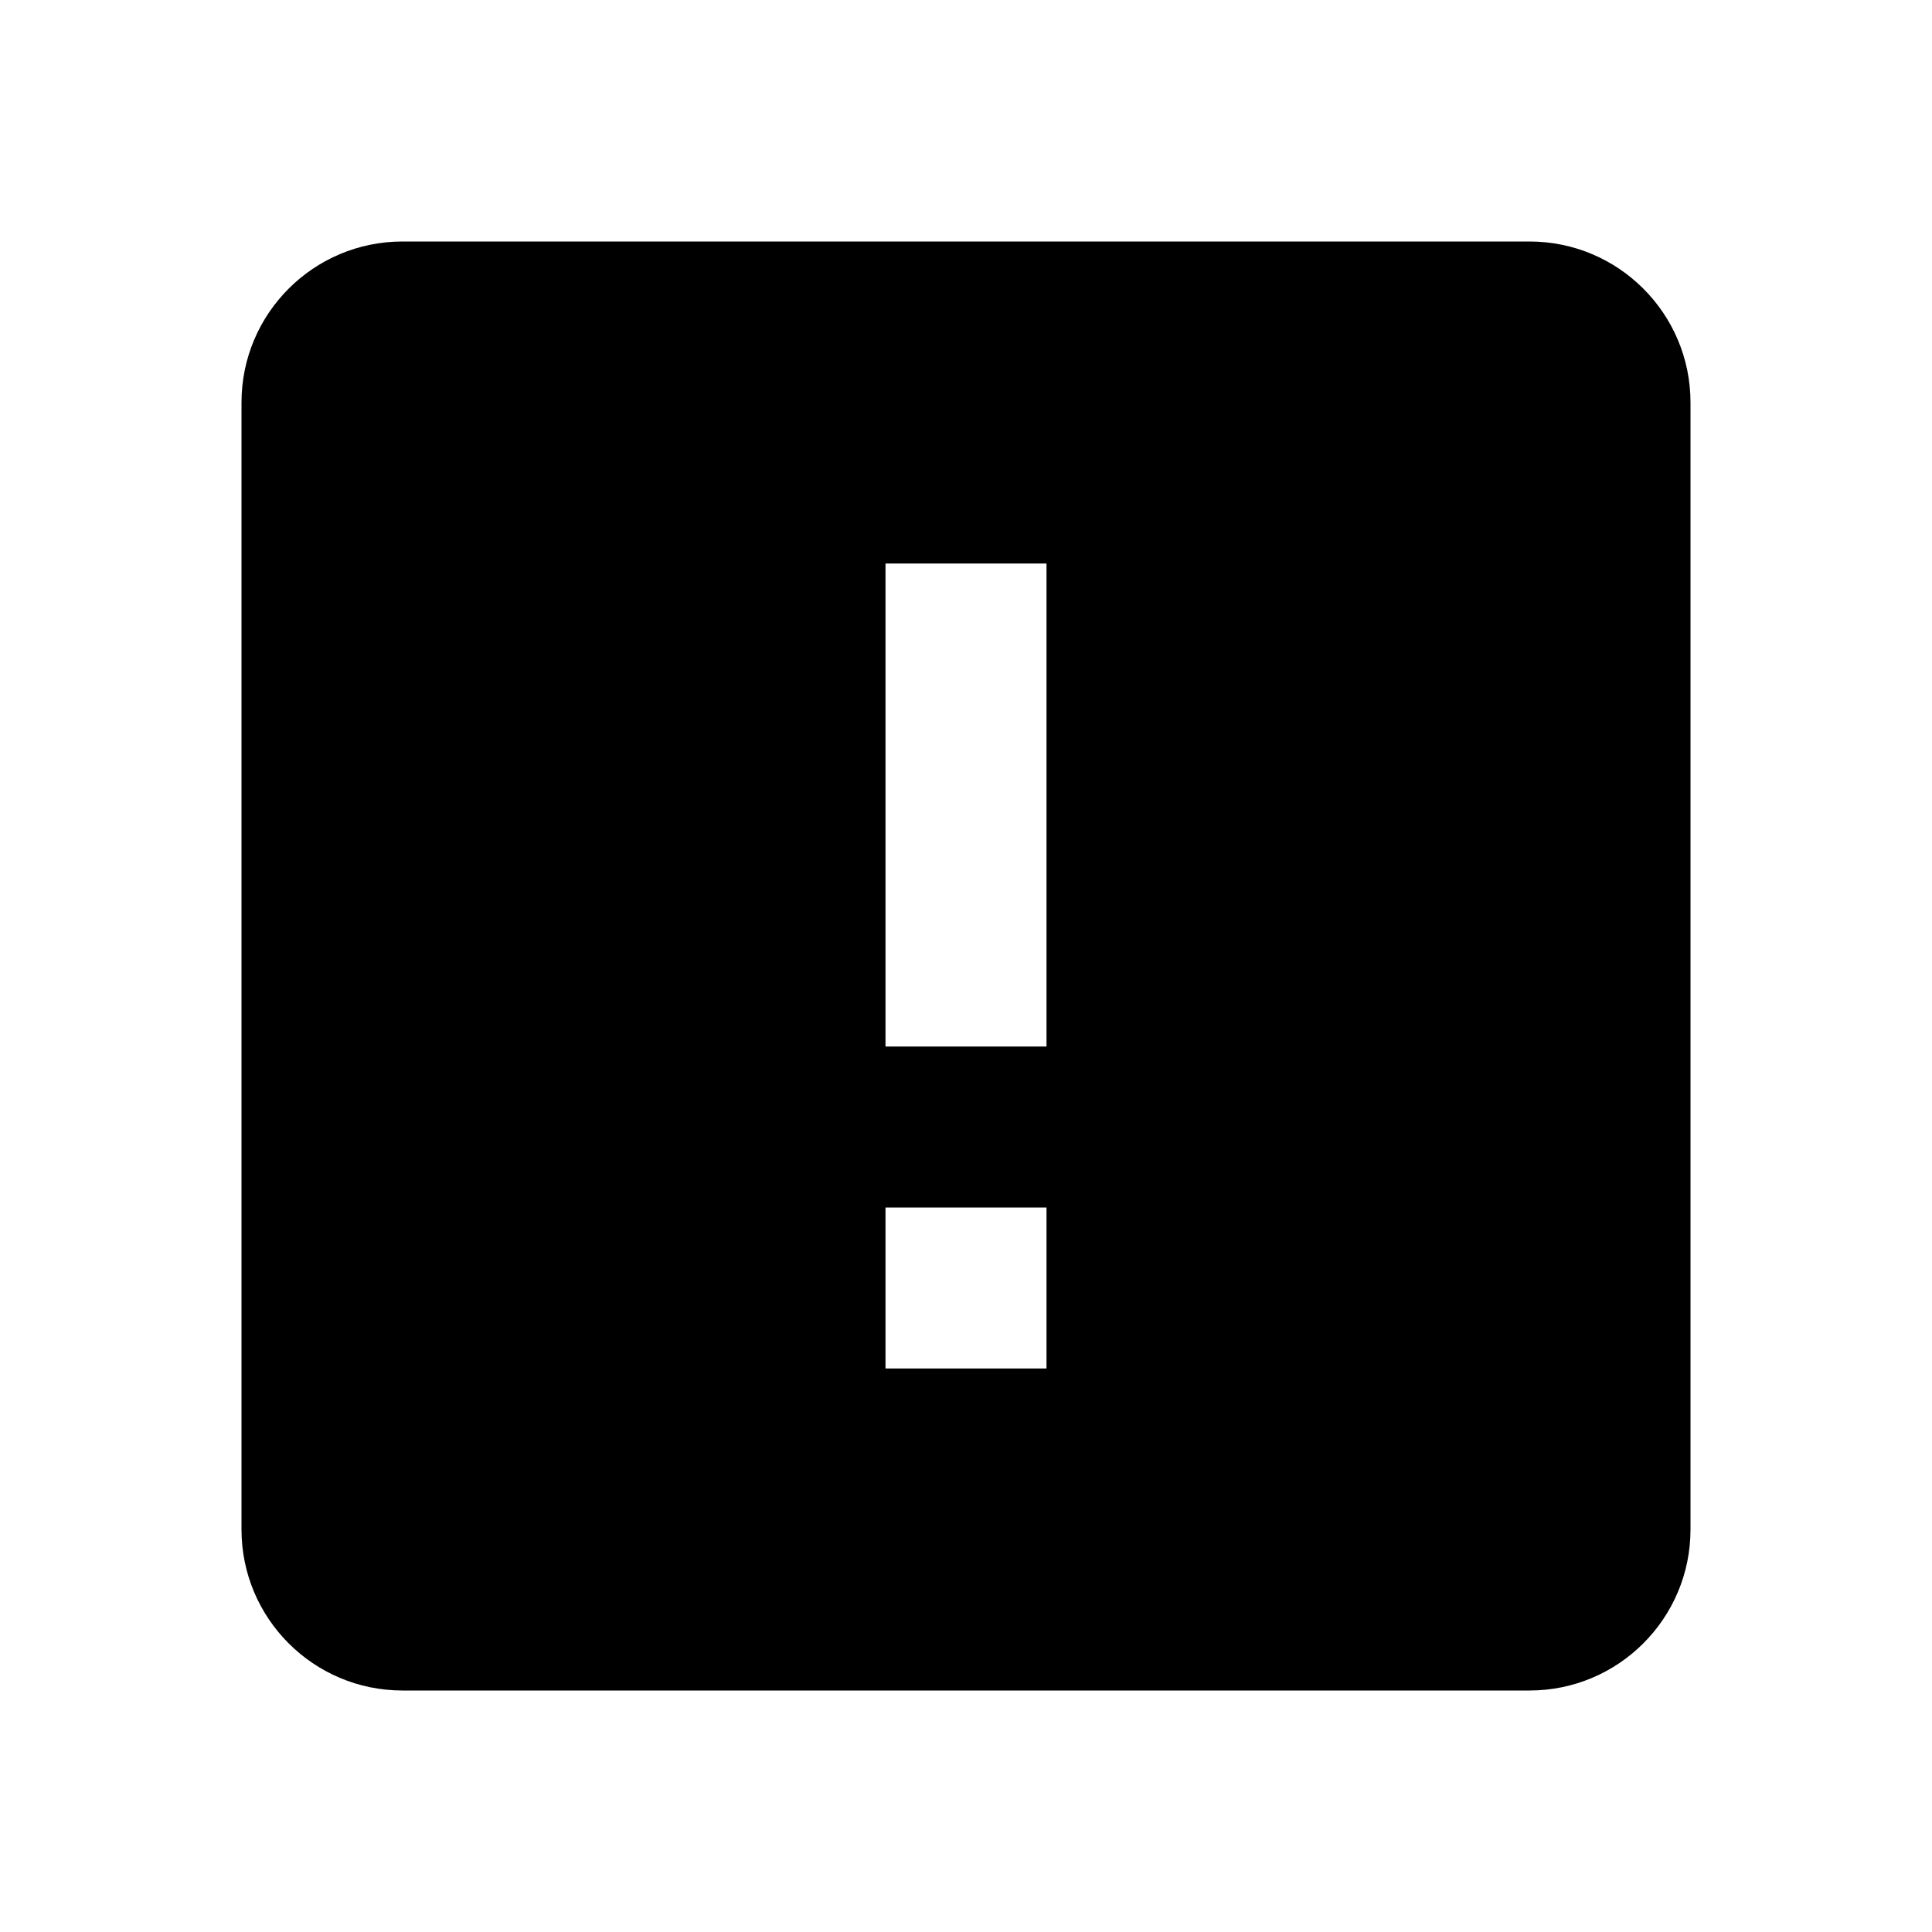
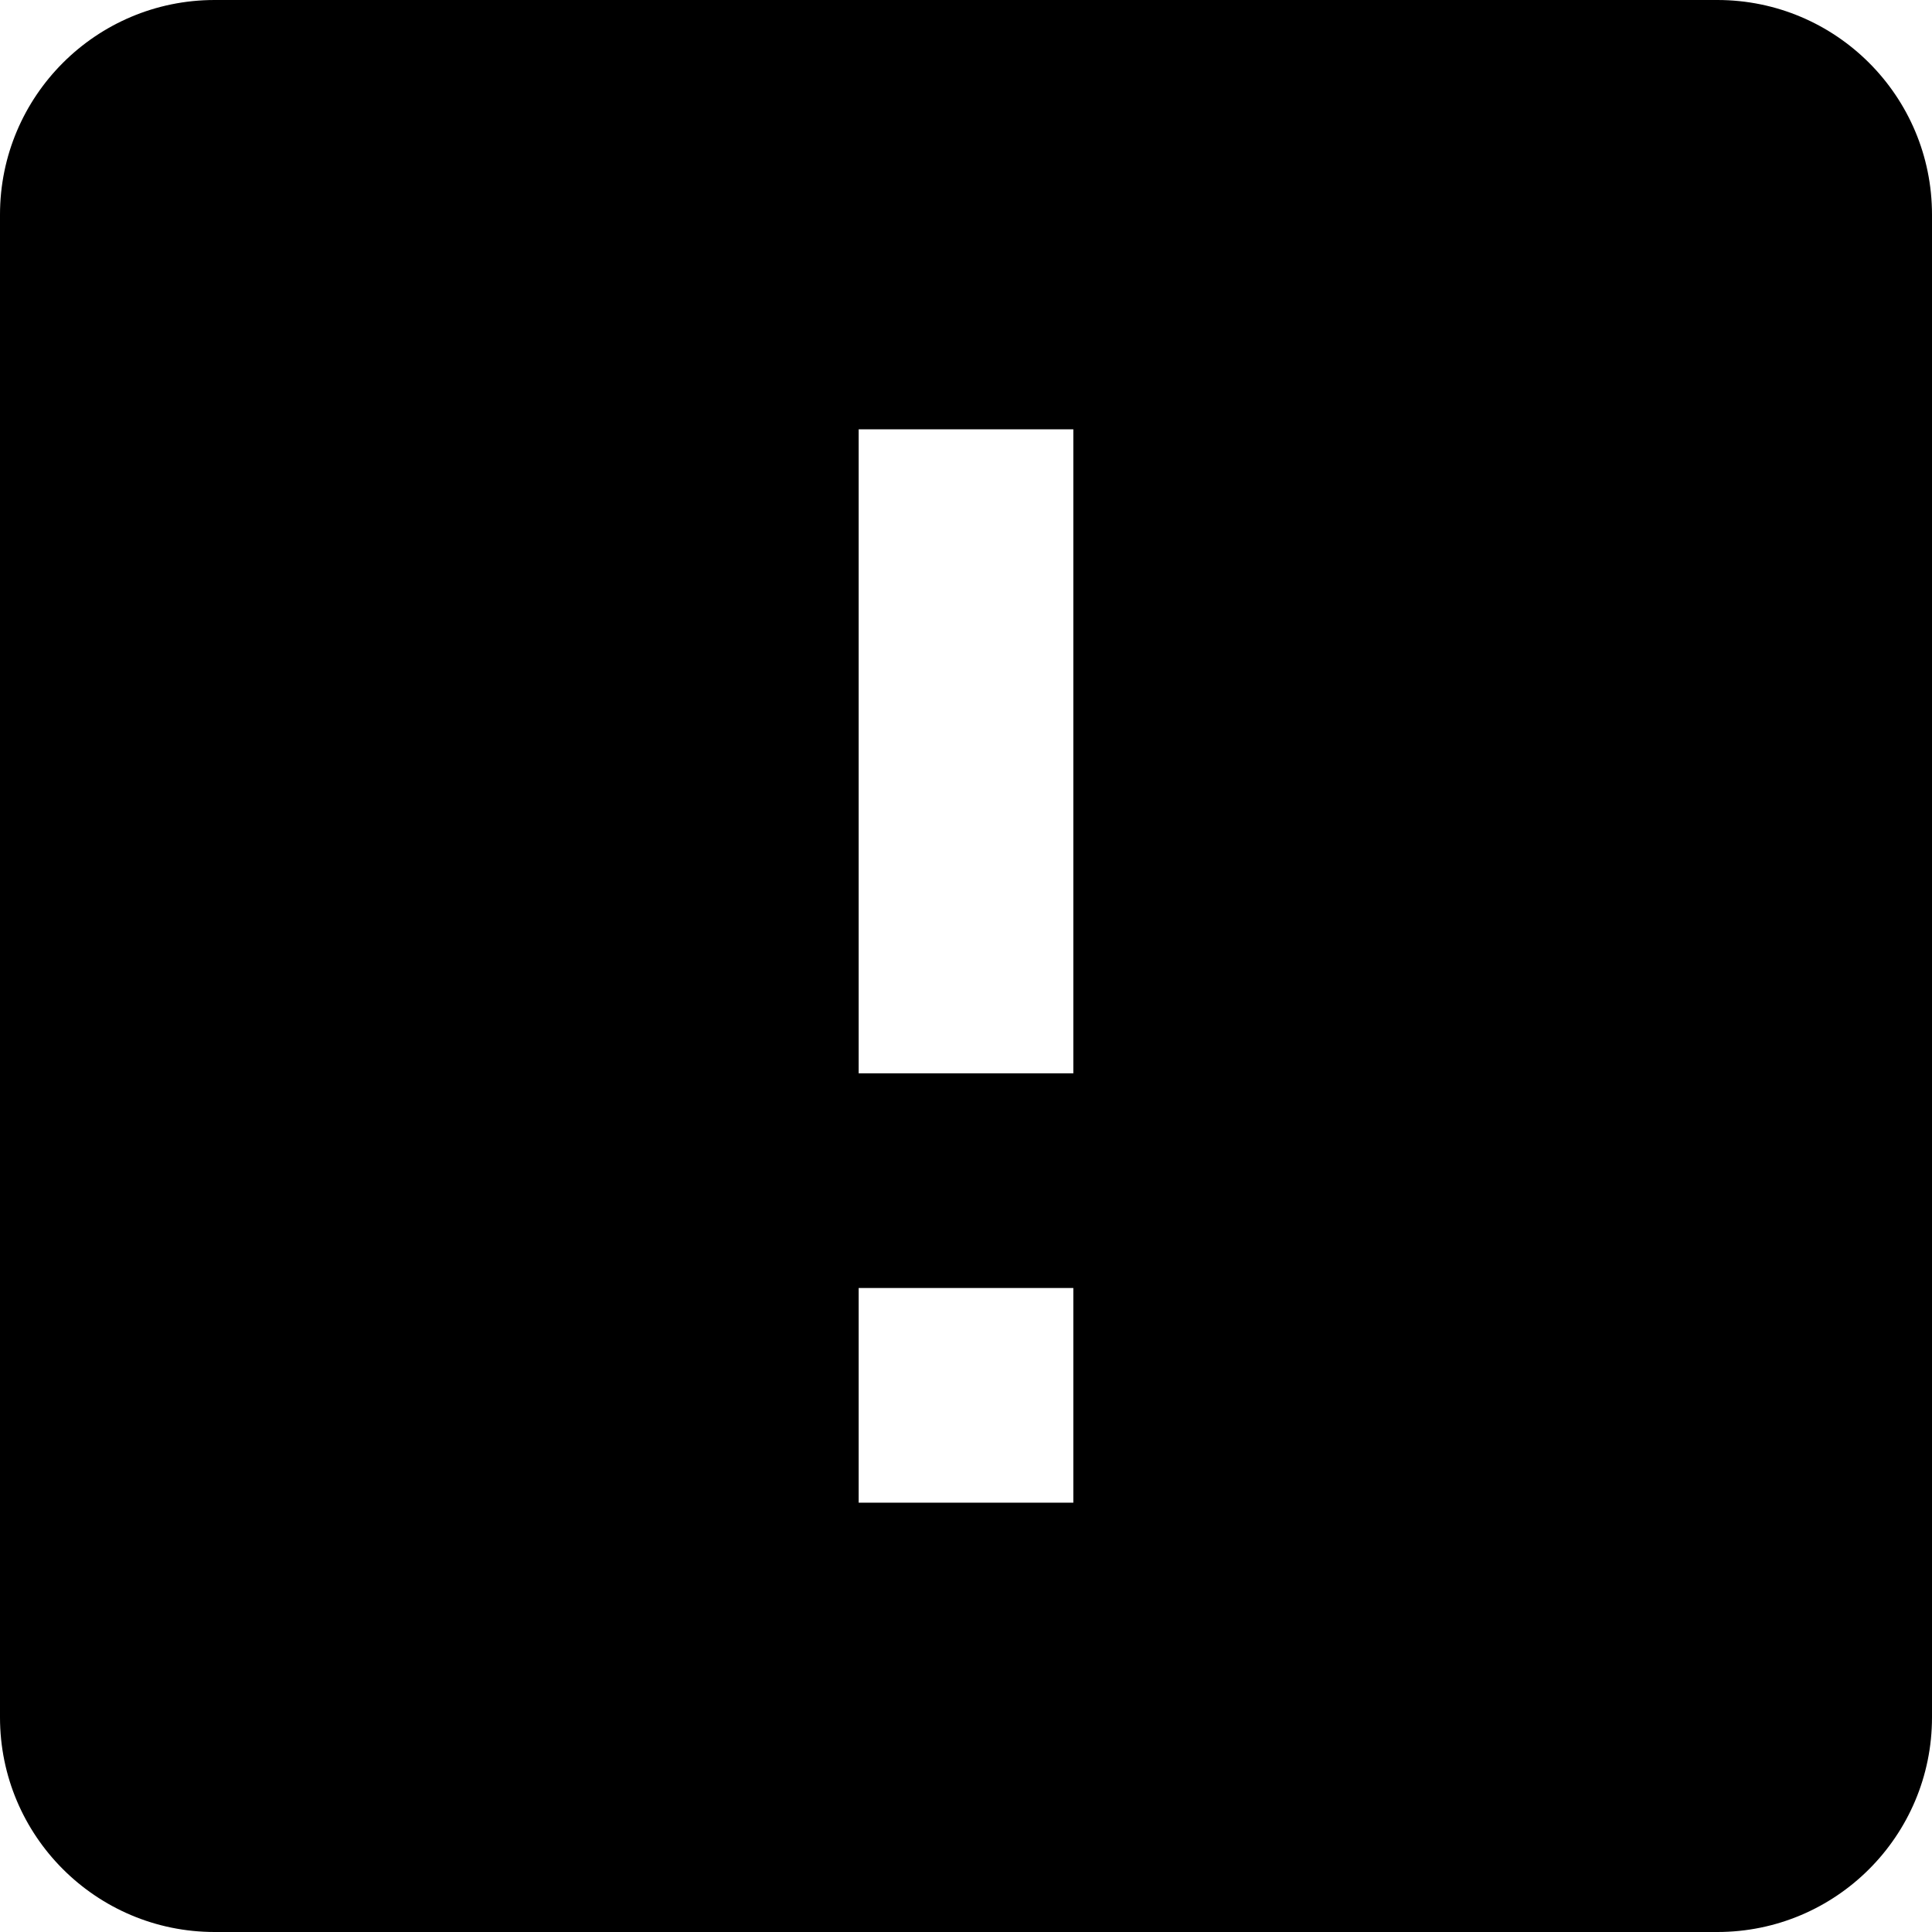
- <svg xmlns="http://www.w3.org/2000/svg" id="mdi-alert-box" viewBox="0 0 24 24">
+ <svg xmlns="http://www.w3.org/2000/svg" id="mdi-alert-box" viewBox="3 3 18 18">
  <path d="M5,3H19A2,2 0 0,1 21,5V19A2,2 0 0,1 19,21H5A2,2 0 0,1 3,19V5A2,2 0 0,1 5,3M13,13V7H11V13H13M13,17V15H11V17H13Z" />
</svg>
